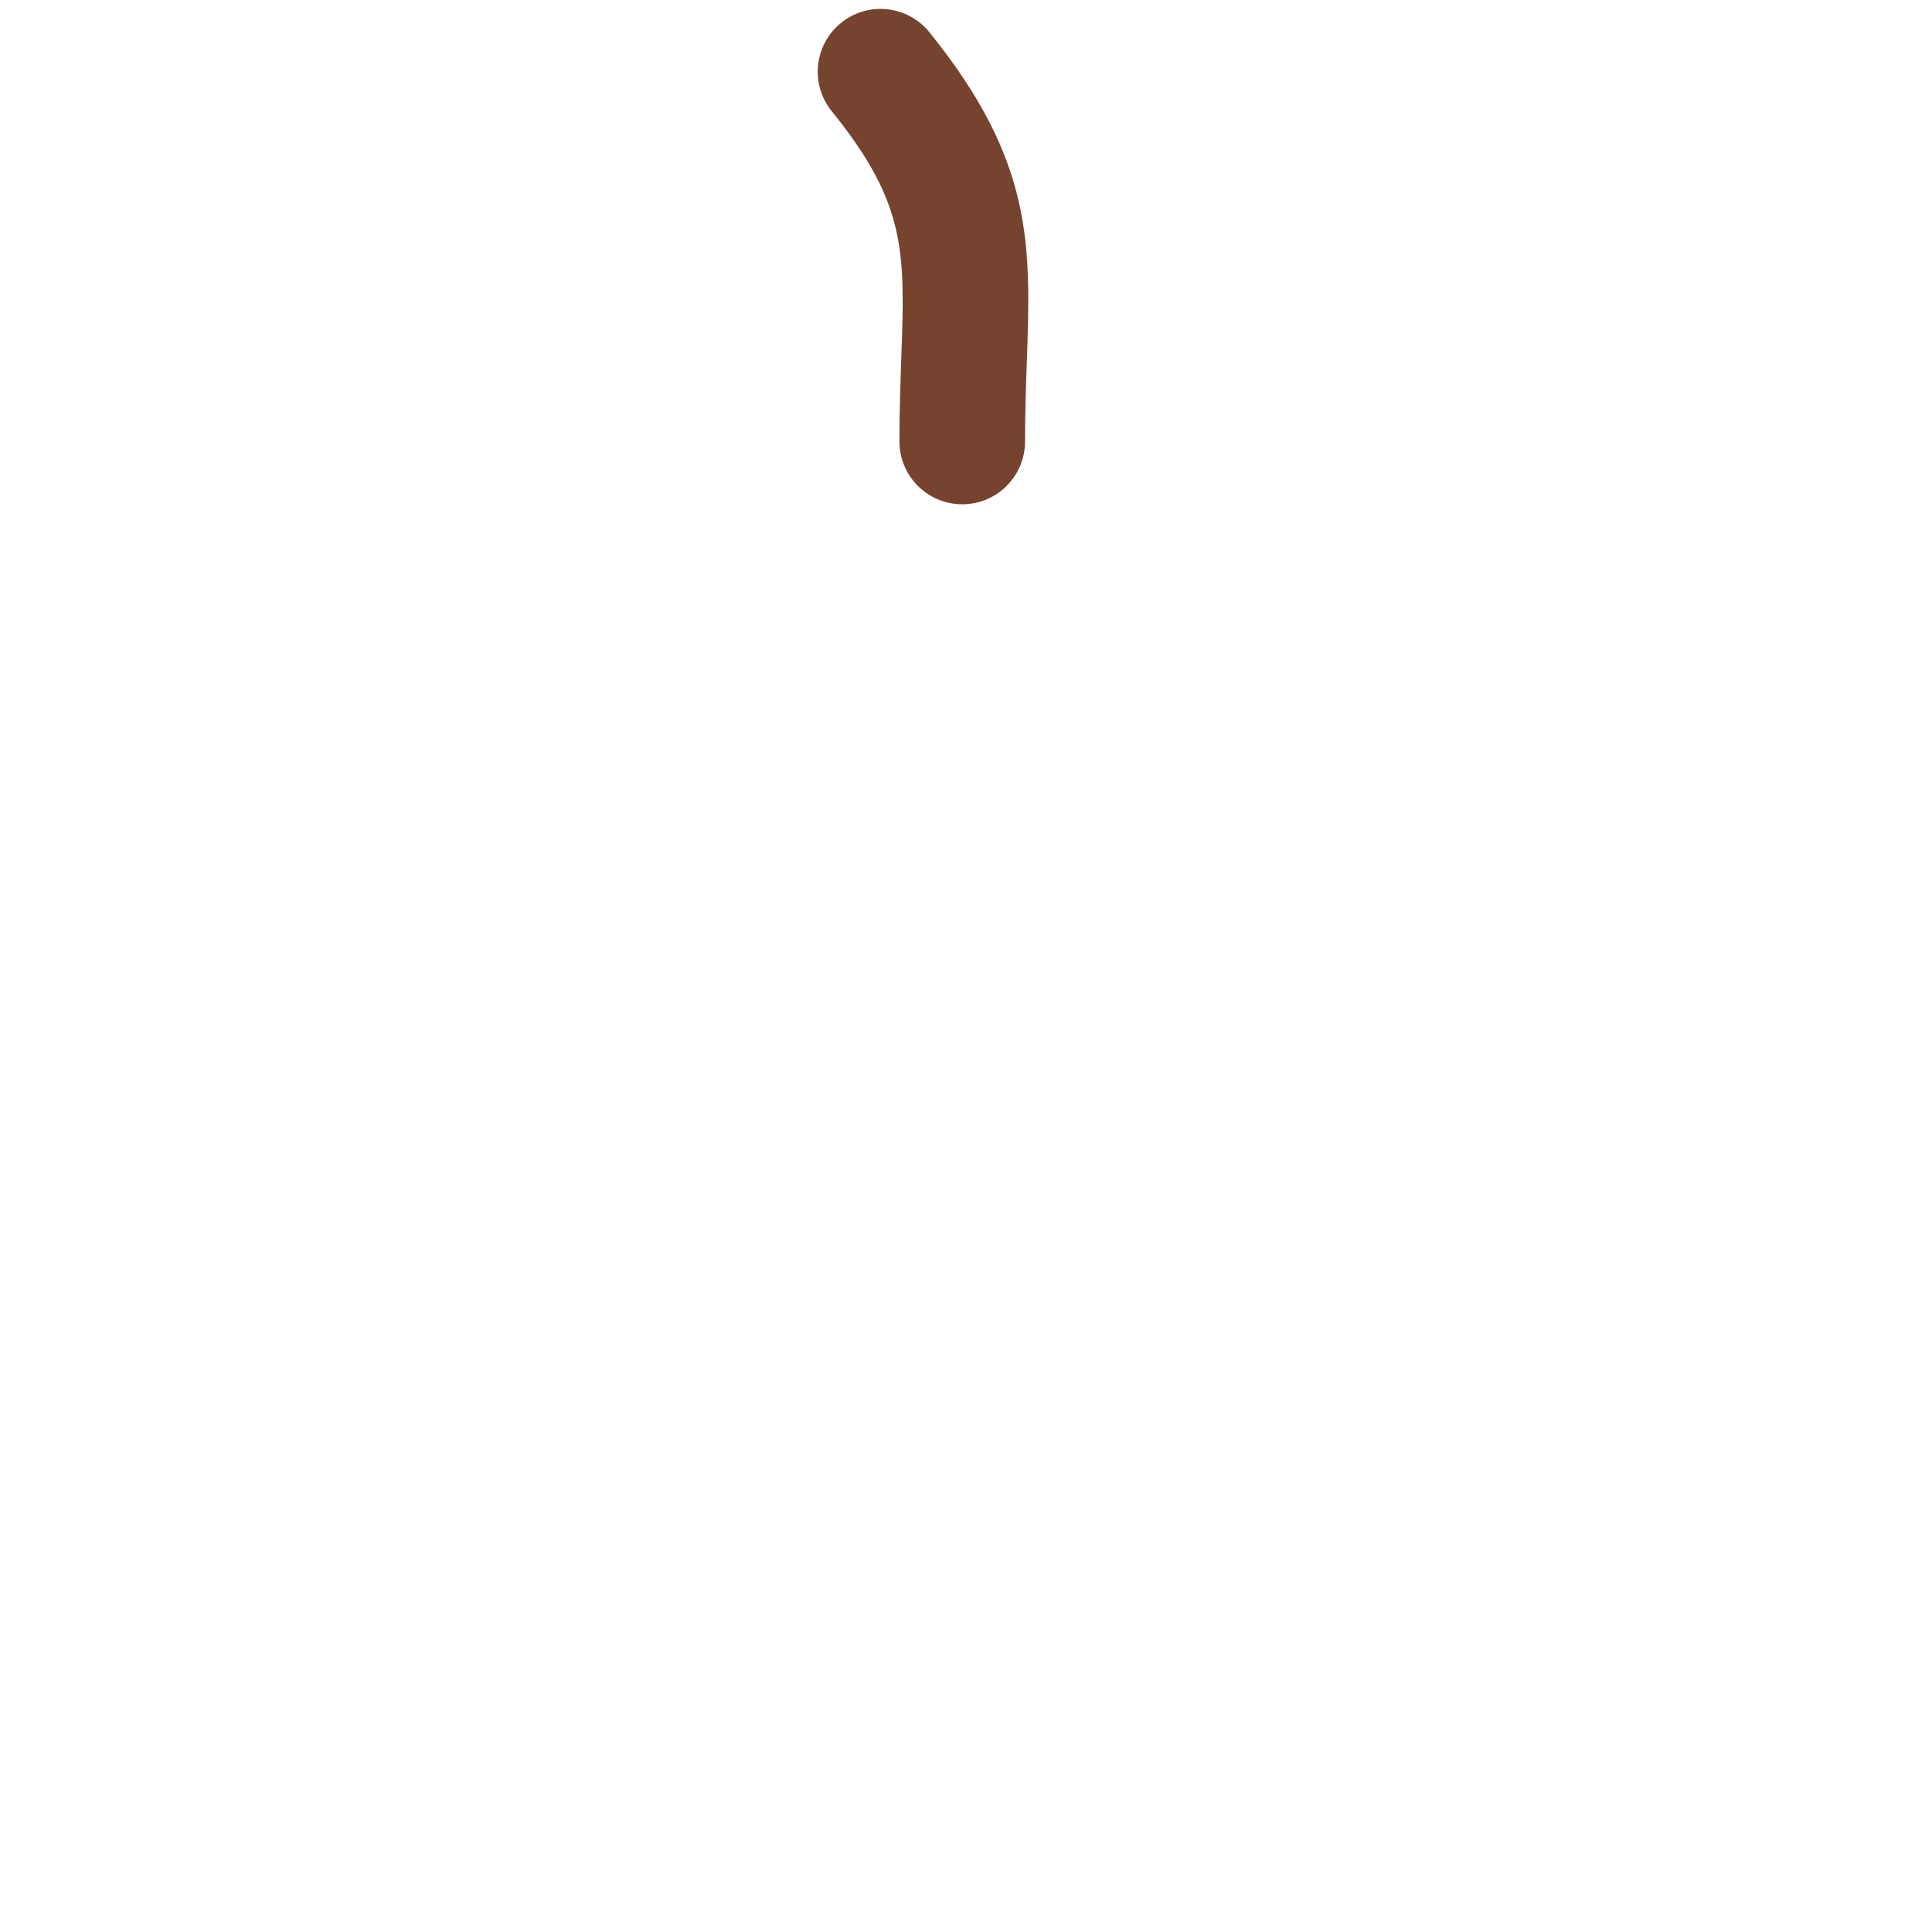
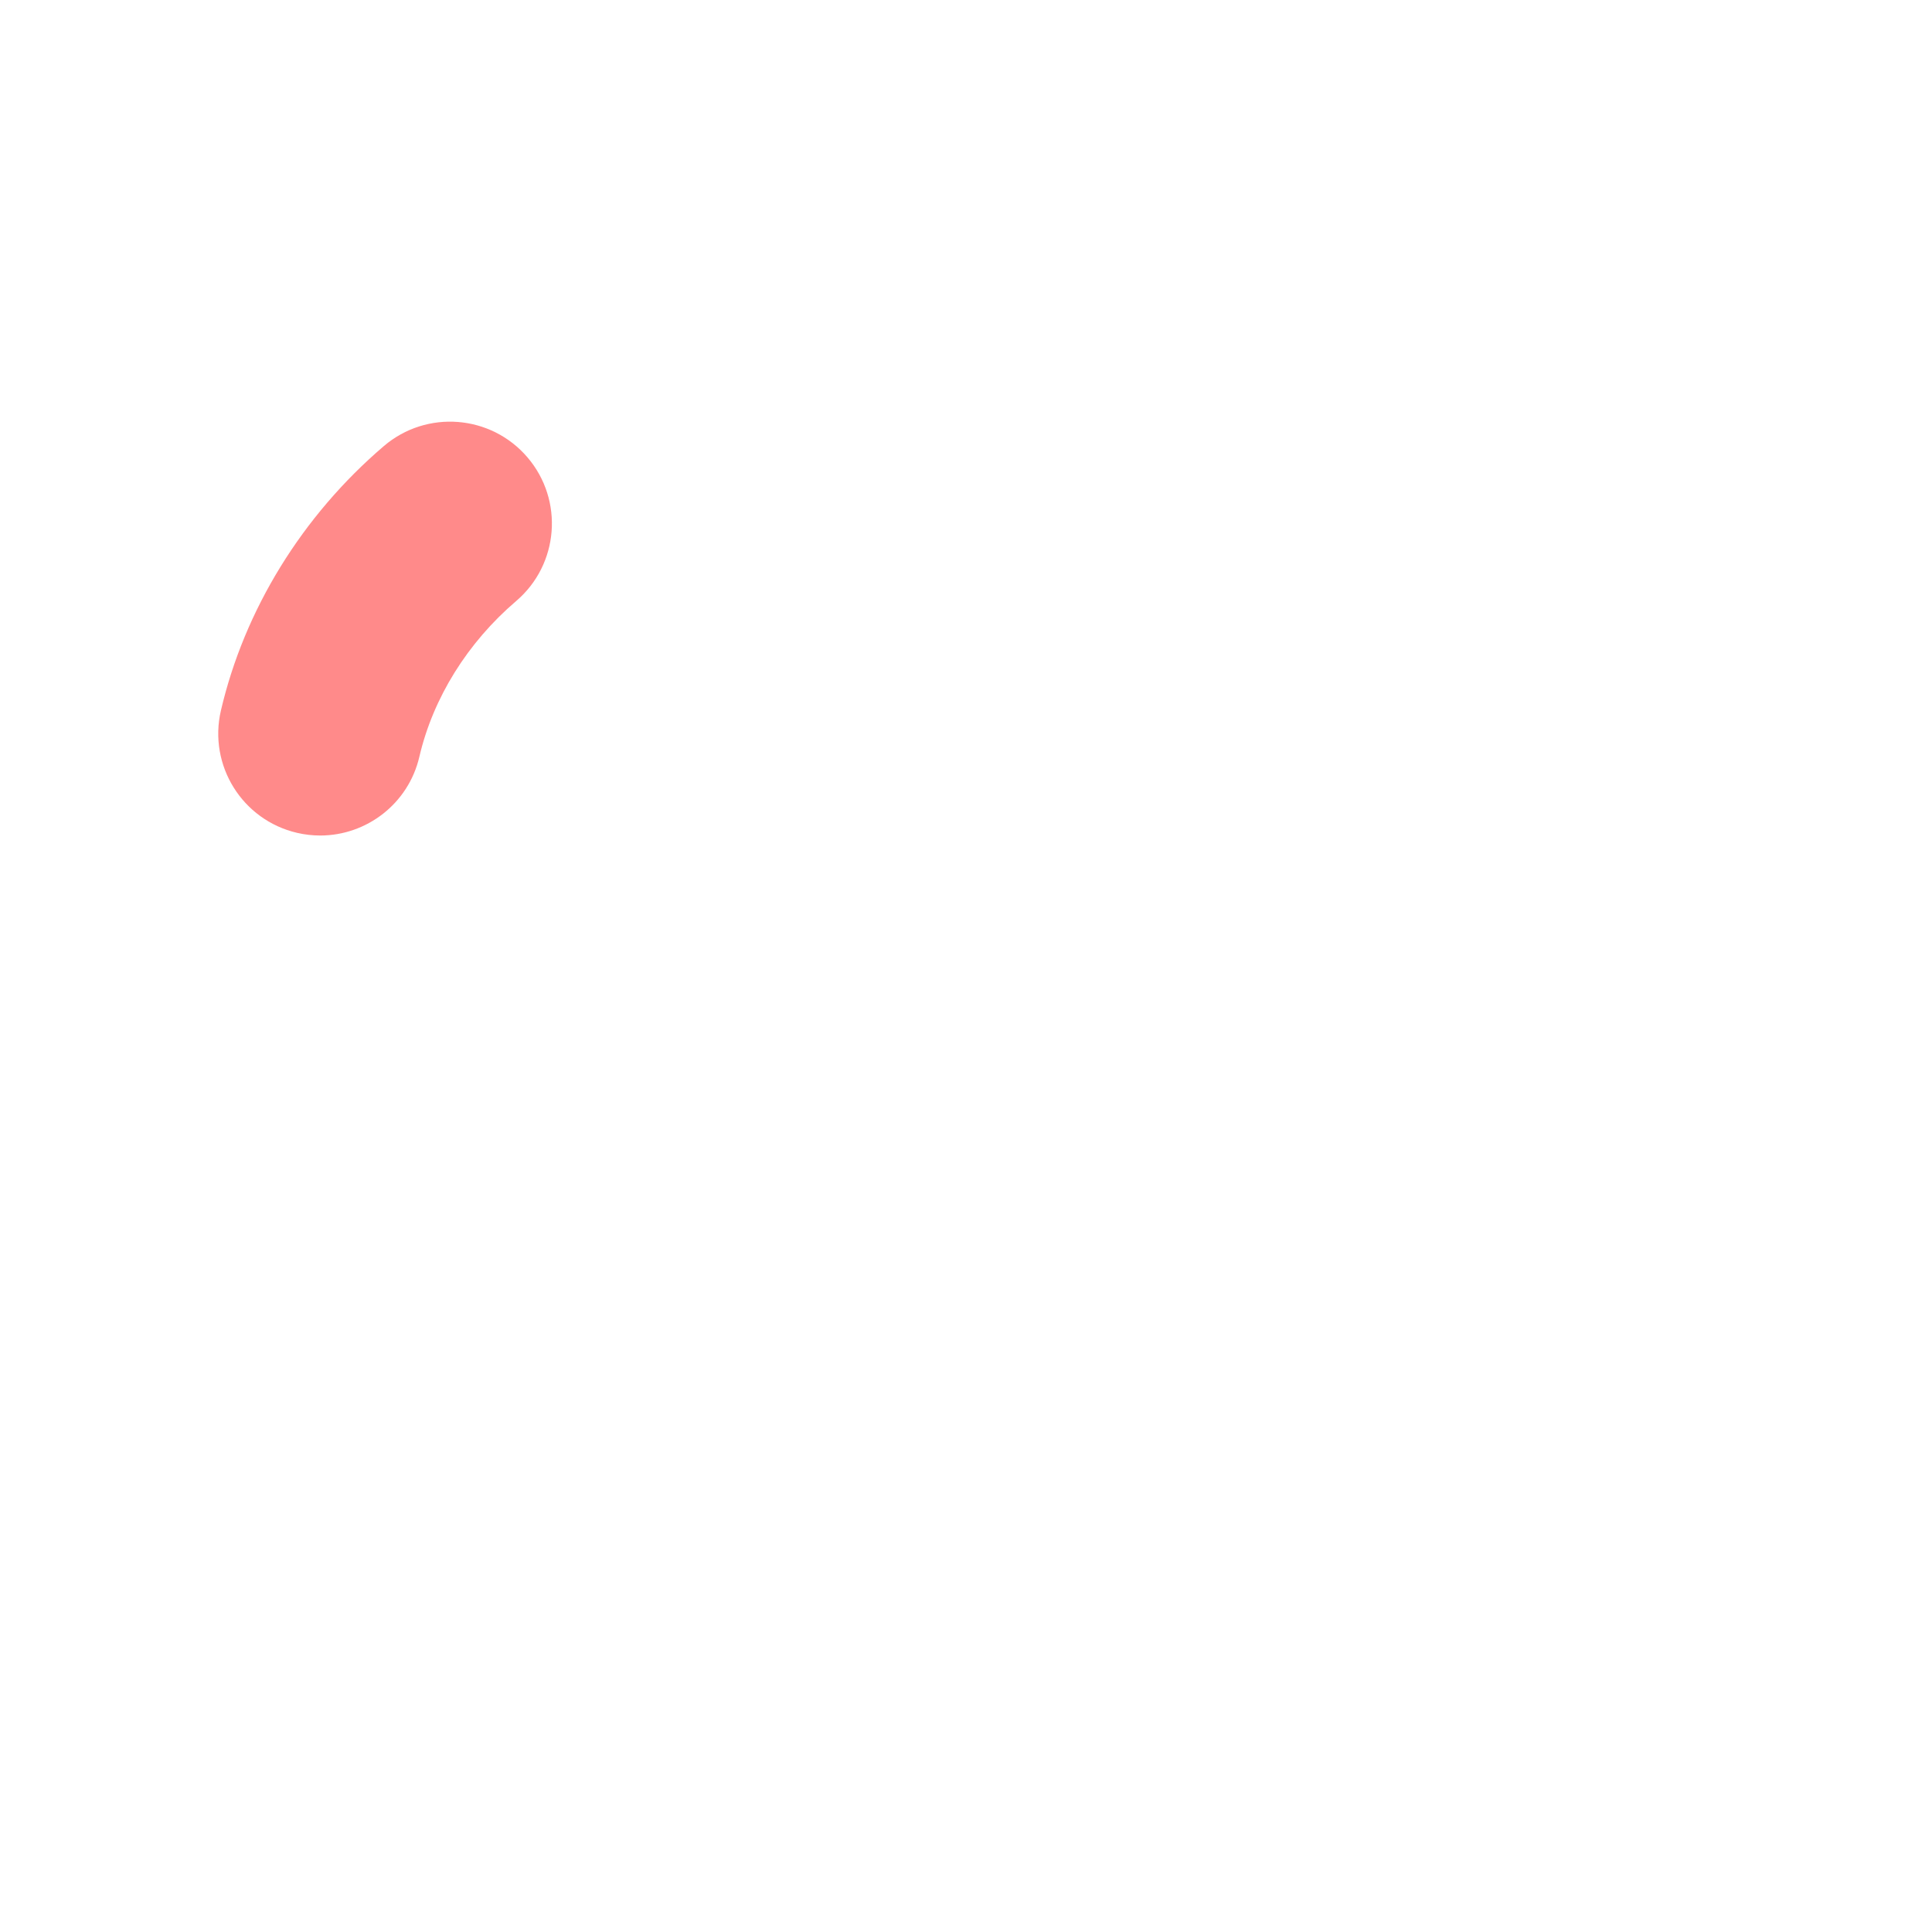
<svg xmlns="http://www.w3.org/2000/svg" version="1.1" x="0px" y="0px" viewBox="0 0 512 512" enable-background="new 0 0 512 512" xml:space="preserve">
  <g id="Layer_3">
-     <path fill="#75432E" d="M255.005,133.642c-9.191,0-16.642-7.451-16.642-16.642c0-8.253,0.261-15.674,0.492-22.221   c0.984-27.977,1.433-40.746-18.44-65.313c-5.78-7.146-4.673-17.625,2.472-23.405c7.146-5.781,17.624-4.673,23.405,2.472   c27.696,34.239,26.912,56.544,25.826,87.416c-0.232,6.579-0.472,13.382-0.472,21.05   C271.646,126.191,264.196,133.642,255.005,133.642z" />
+     <path fill="#FF8A8A" d="M84.864,221.421c-2.028,0-4.086-0.229-6.146-0.709c-14.523-3.382-23.555-17.896-20.173-32.419   c6.221-26.716,21.554-51.603,43.175-70.076c11.338-9.686,28.38-8.349,38.067,2.989s8.348,28.38-2.989,38.067   c-12.921,11.04-22.034,25.695-25.66,41.266C108.235,213.002,97.133,221.421,84.864,221.421z" />
  </g>
  <g id="Layer_1">
</g>
</svg>
